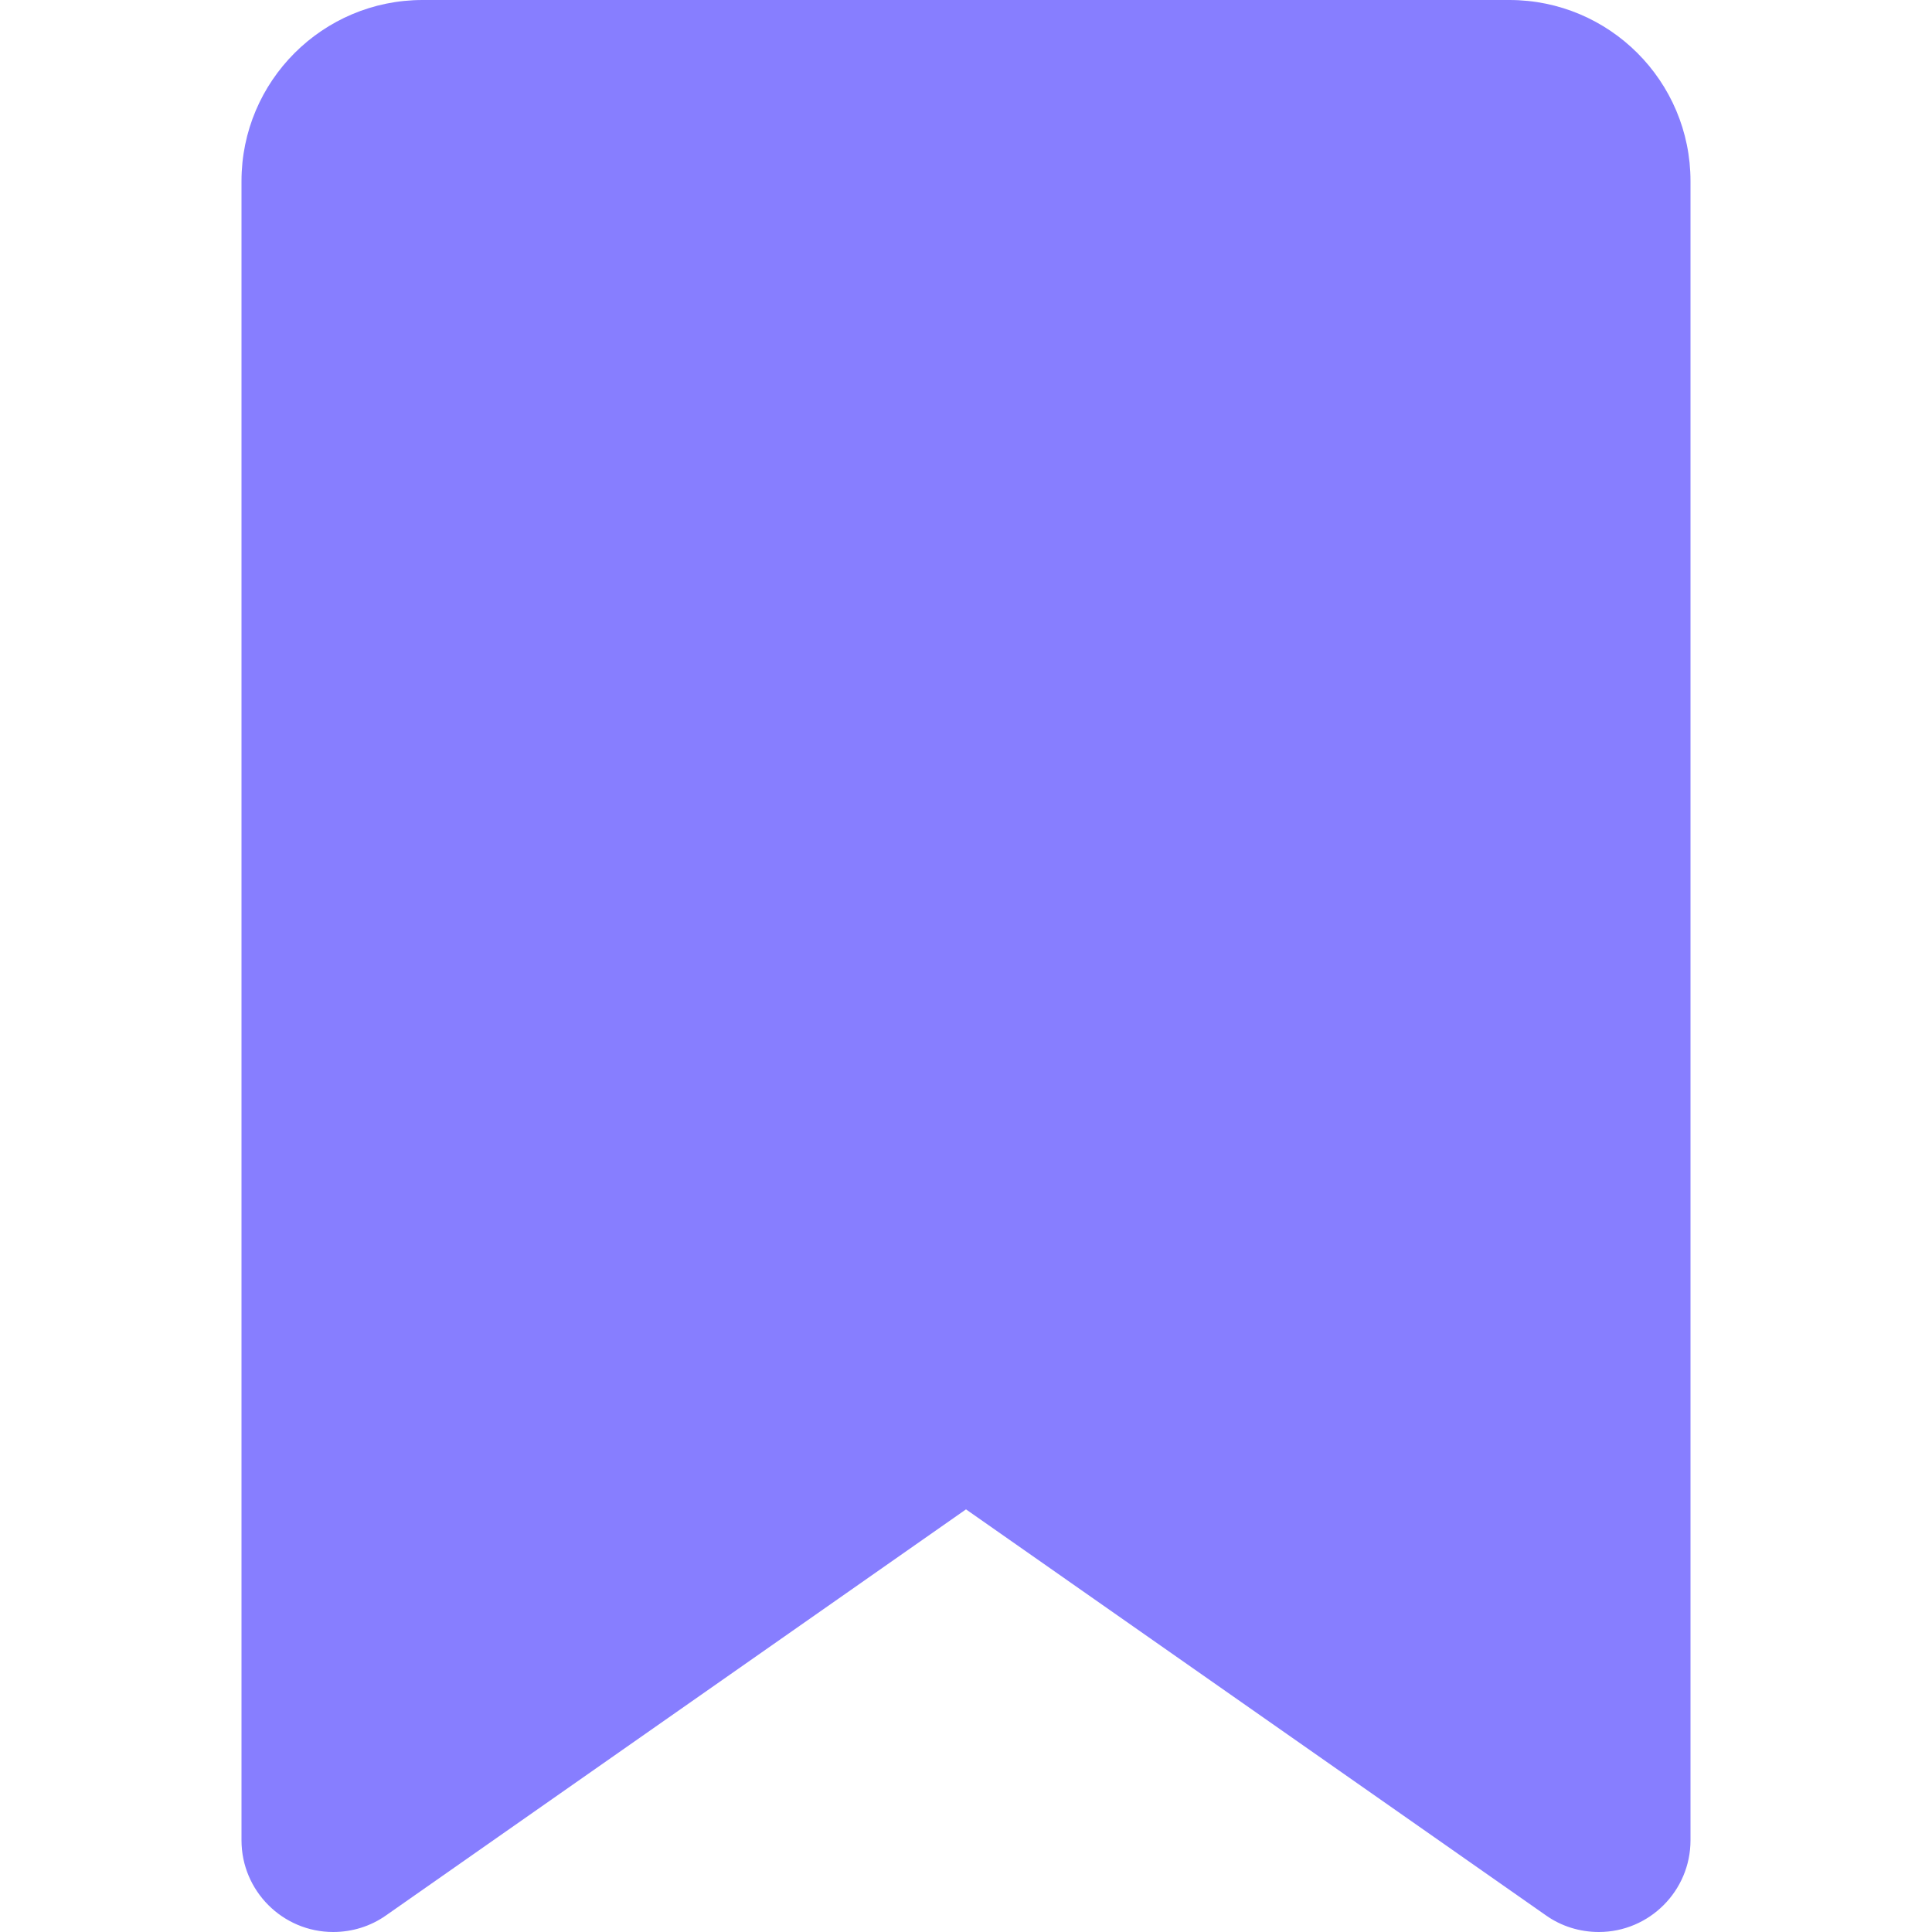
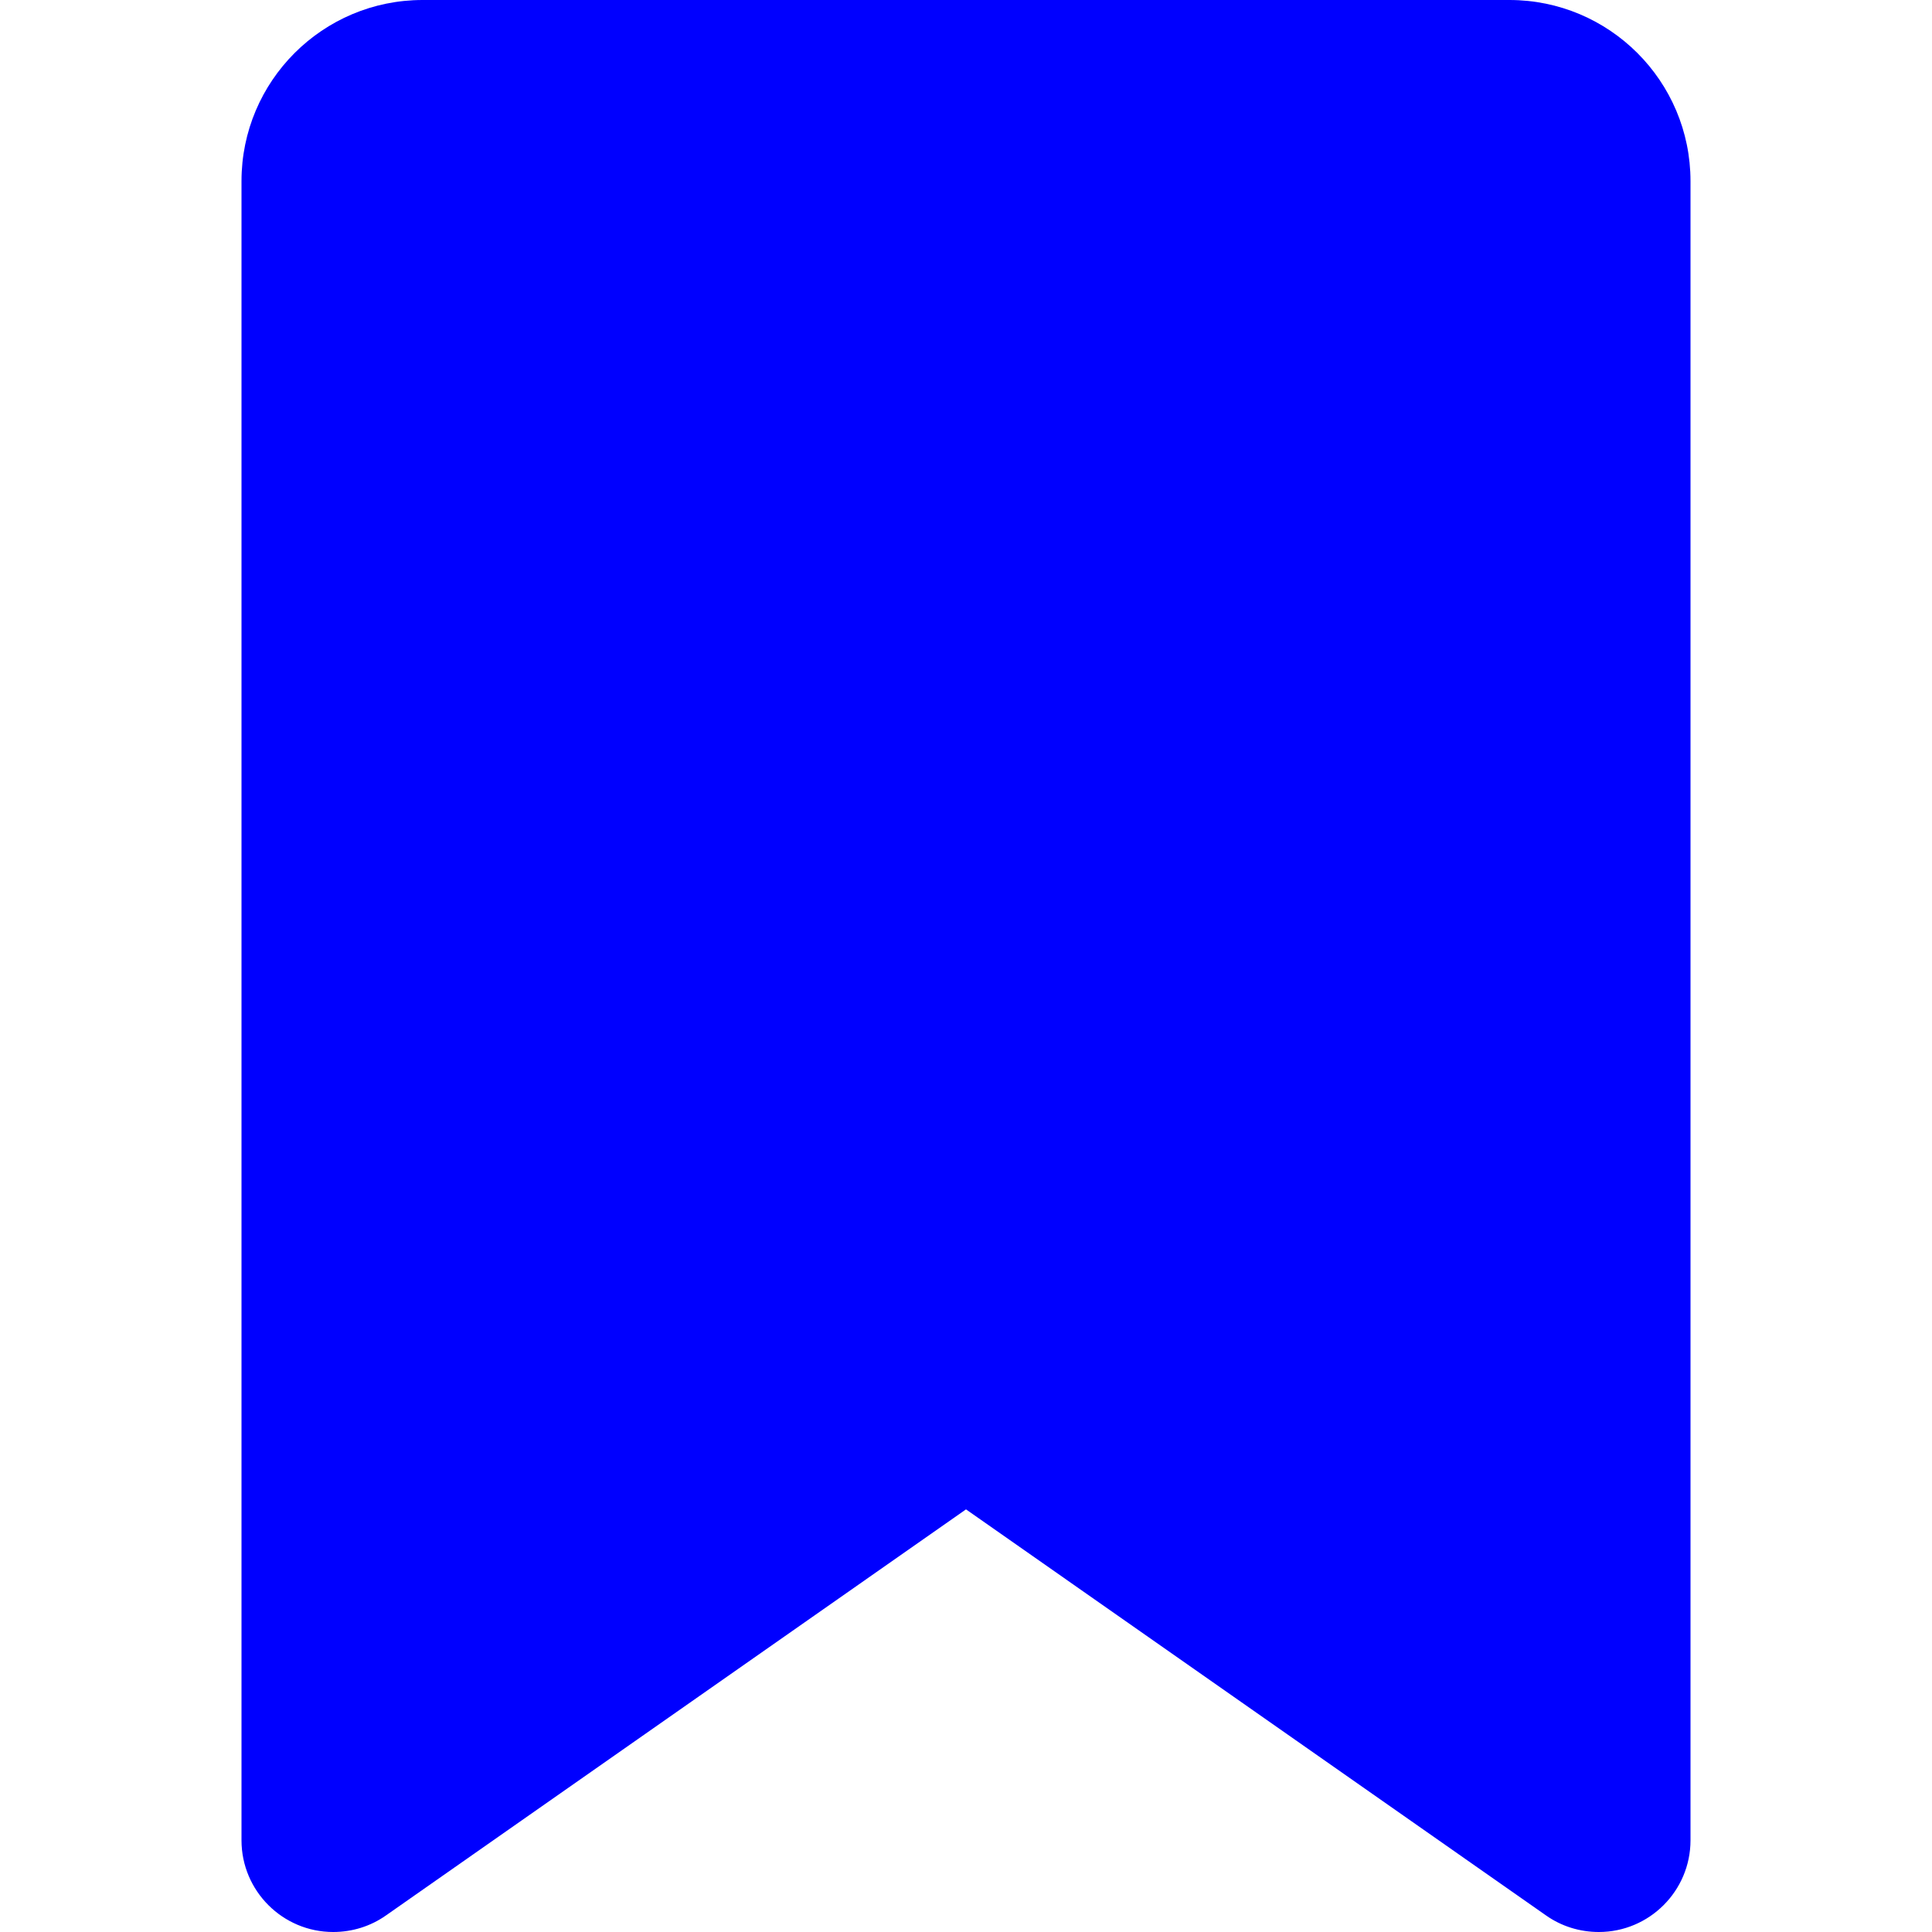
<svg xmlns="http://www.w3.org/2000/svg" height="24" width="24" viewBox="0 0 384 512">
-   <path d="M0 48V487.7C0 501.1 10.9 512 24.3 512c5 0 9.9-1.5 14-4.4L192 400 345.7 507.6c4.1 2.9 9 4.4 14 4.4c13.4 0 24.3-10.9 24.3-24.3V48c0-26.5-21.5-48-48-48H48C21.5 0 0 21.5 0 48z" fill="#877EFF" />
+   <path d="M0 48V487.7C0 501.1 10.9 512 24.3 512c5 0 9.9-1.5 14-4.4L192 400 345.7 507.6c4.1 2.9 9 4.4 14 4.4c13.4 0 24.3-10.9 24.3-24.3V48c0-26.5-21.5-48-48-48H48C21.5 0 0 21.5 0 48z" fill="blue" />
</svg>
